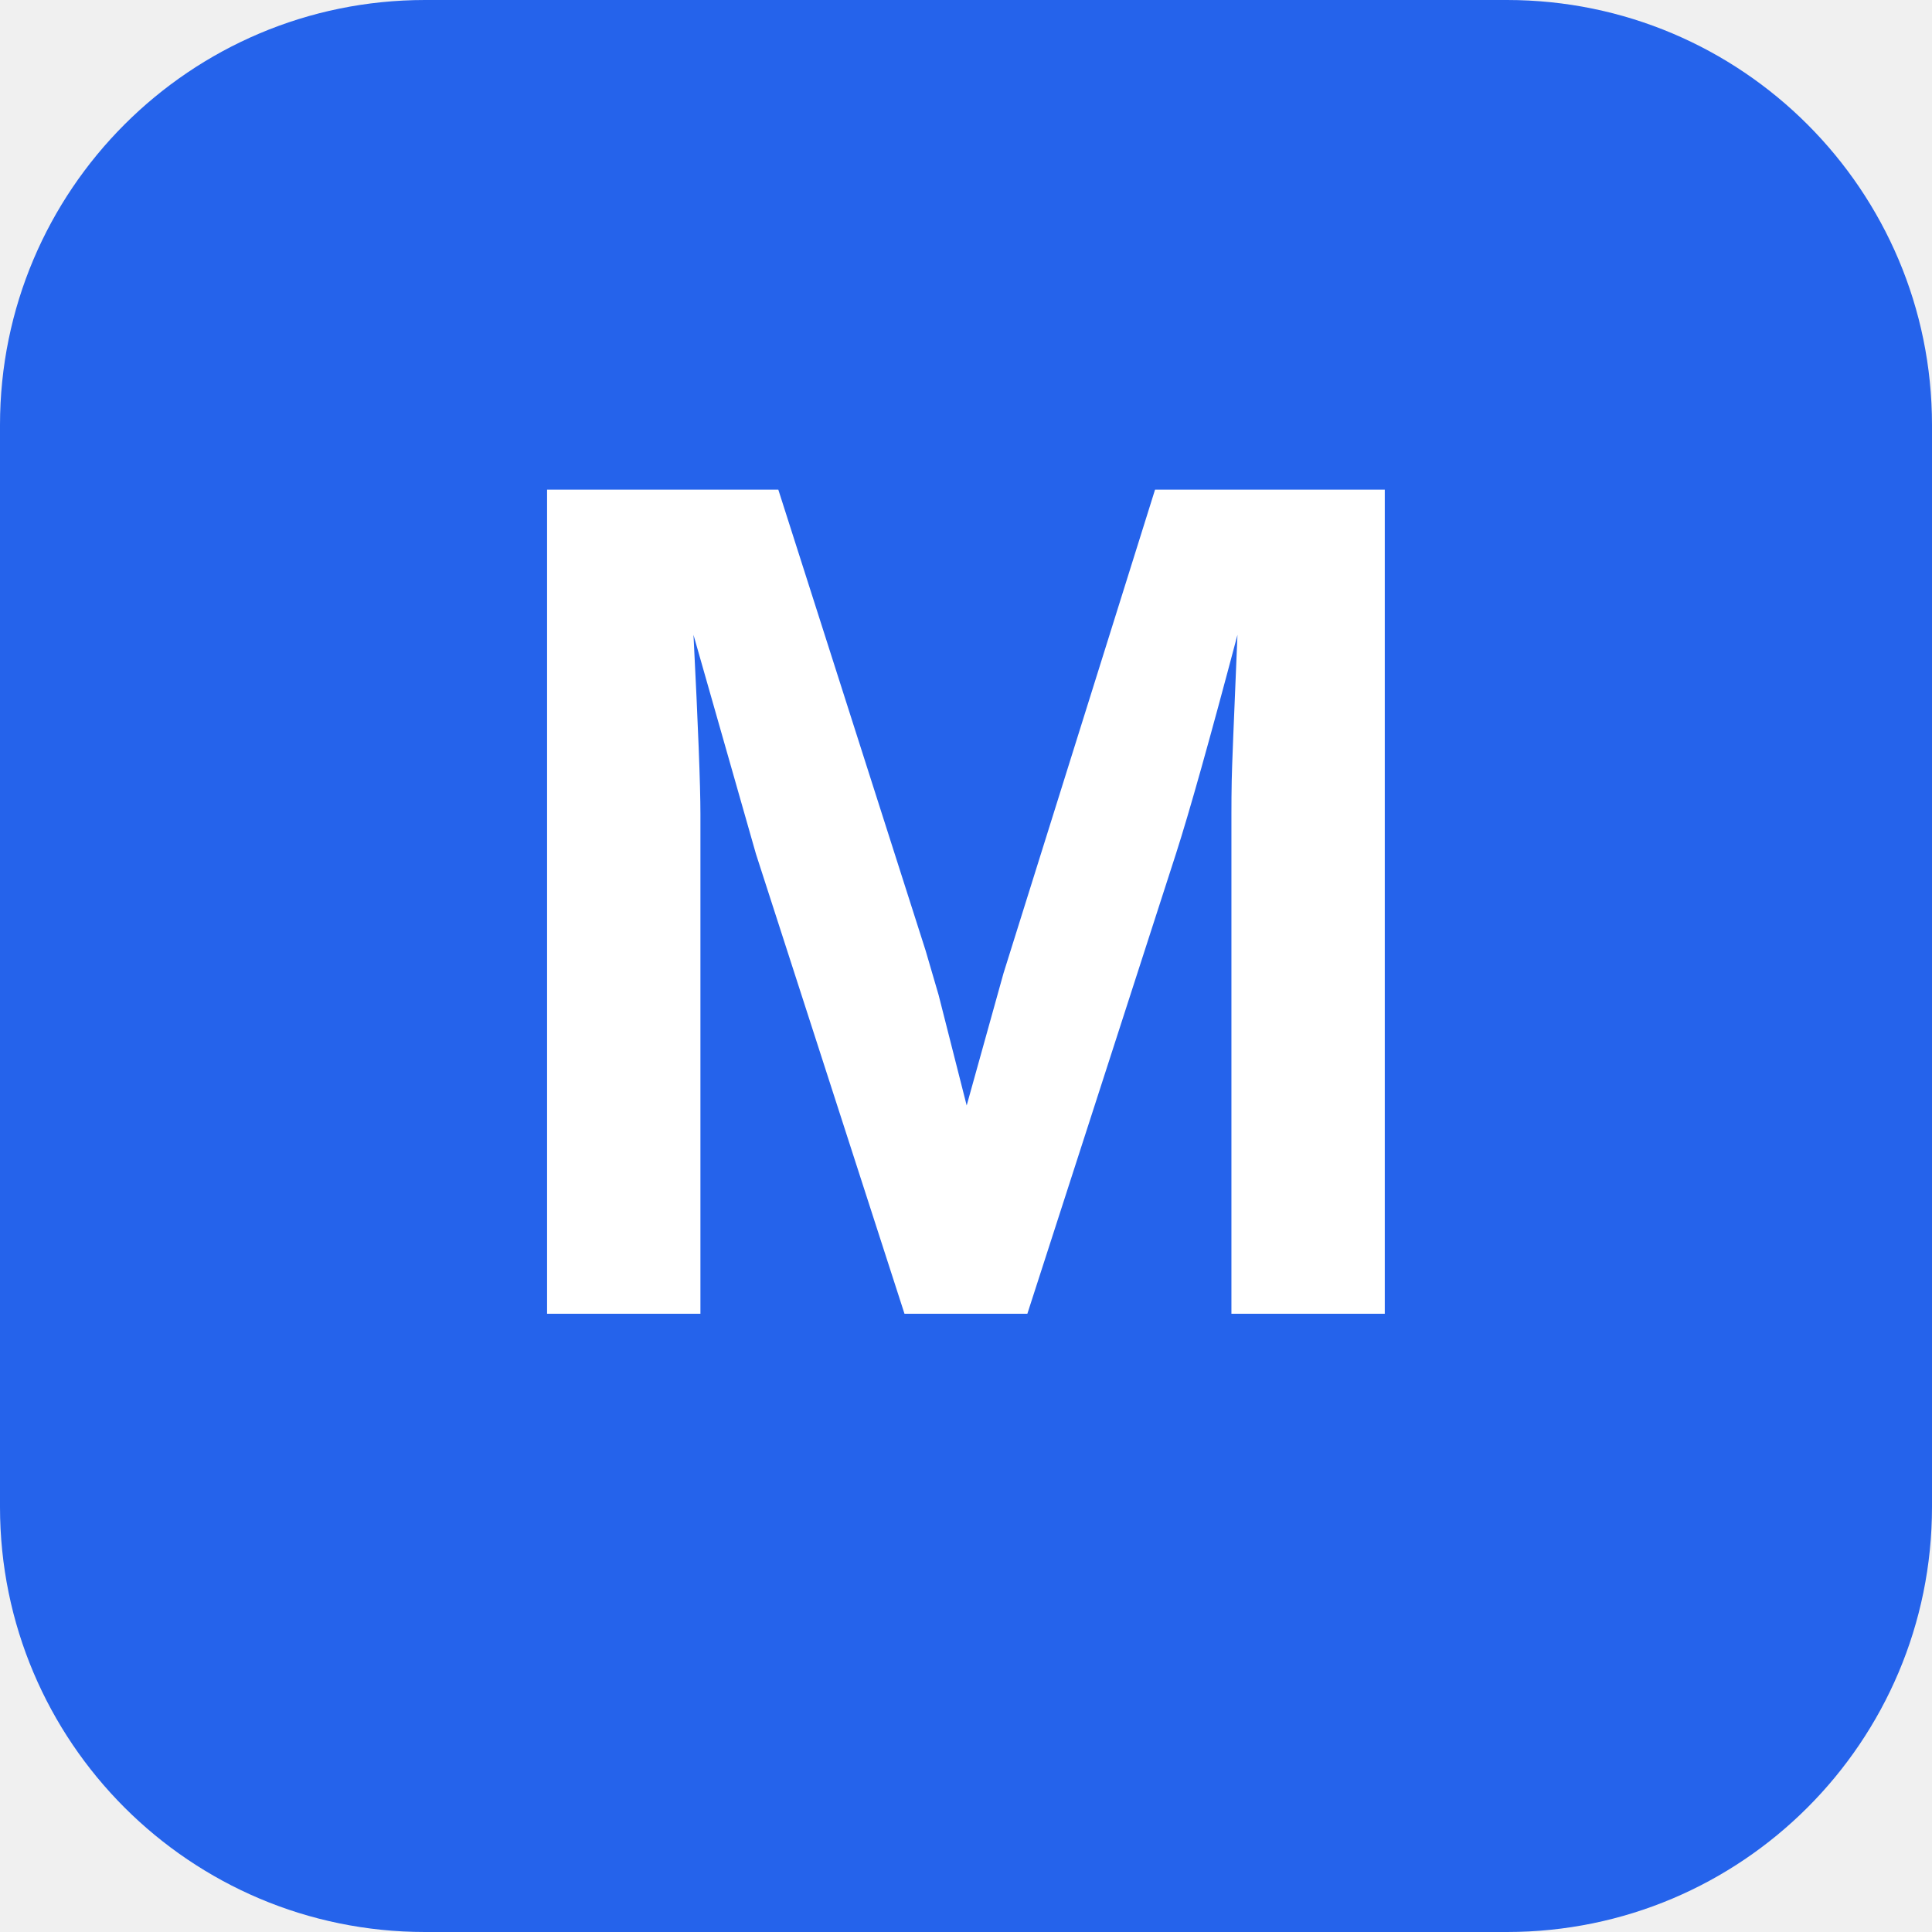
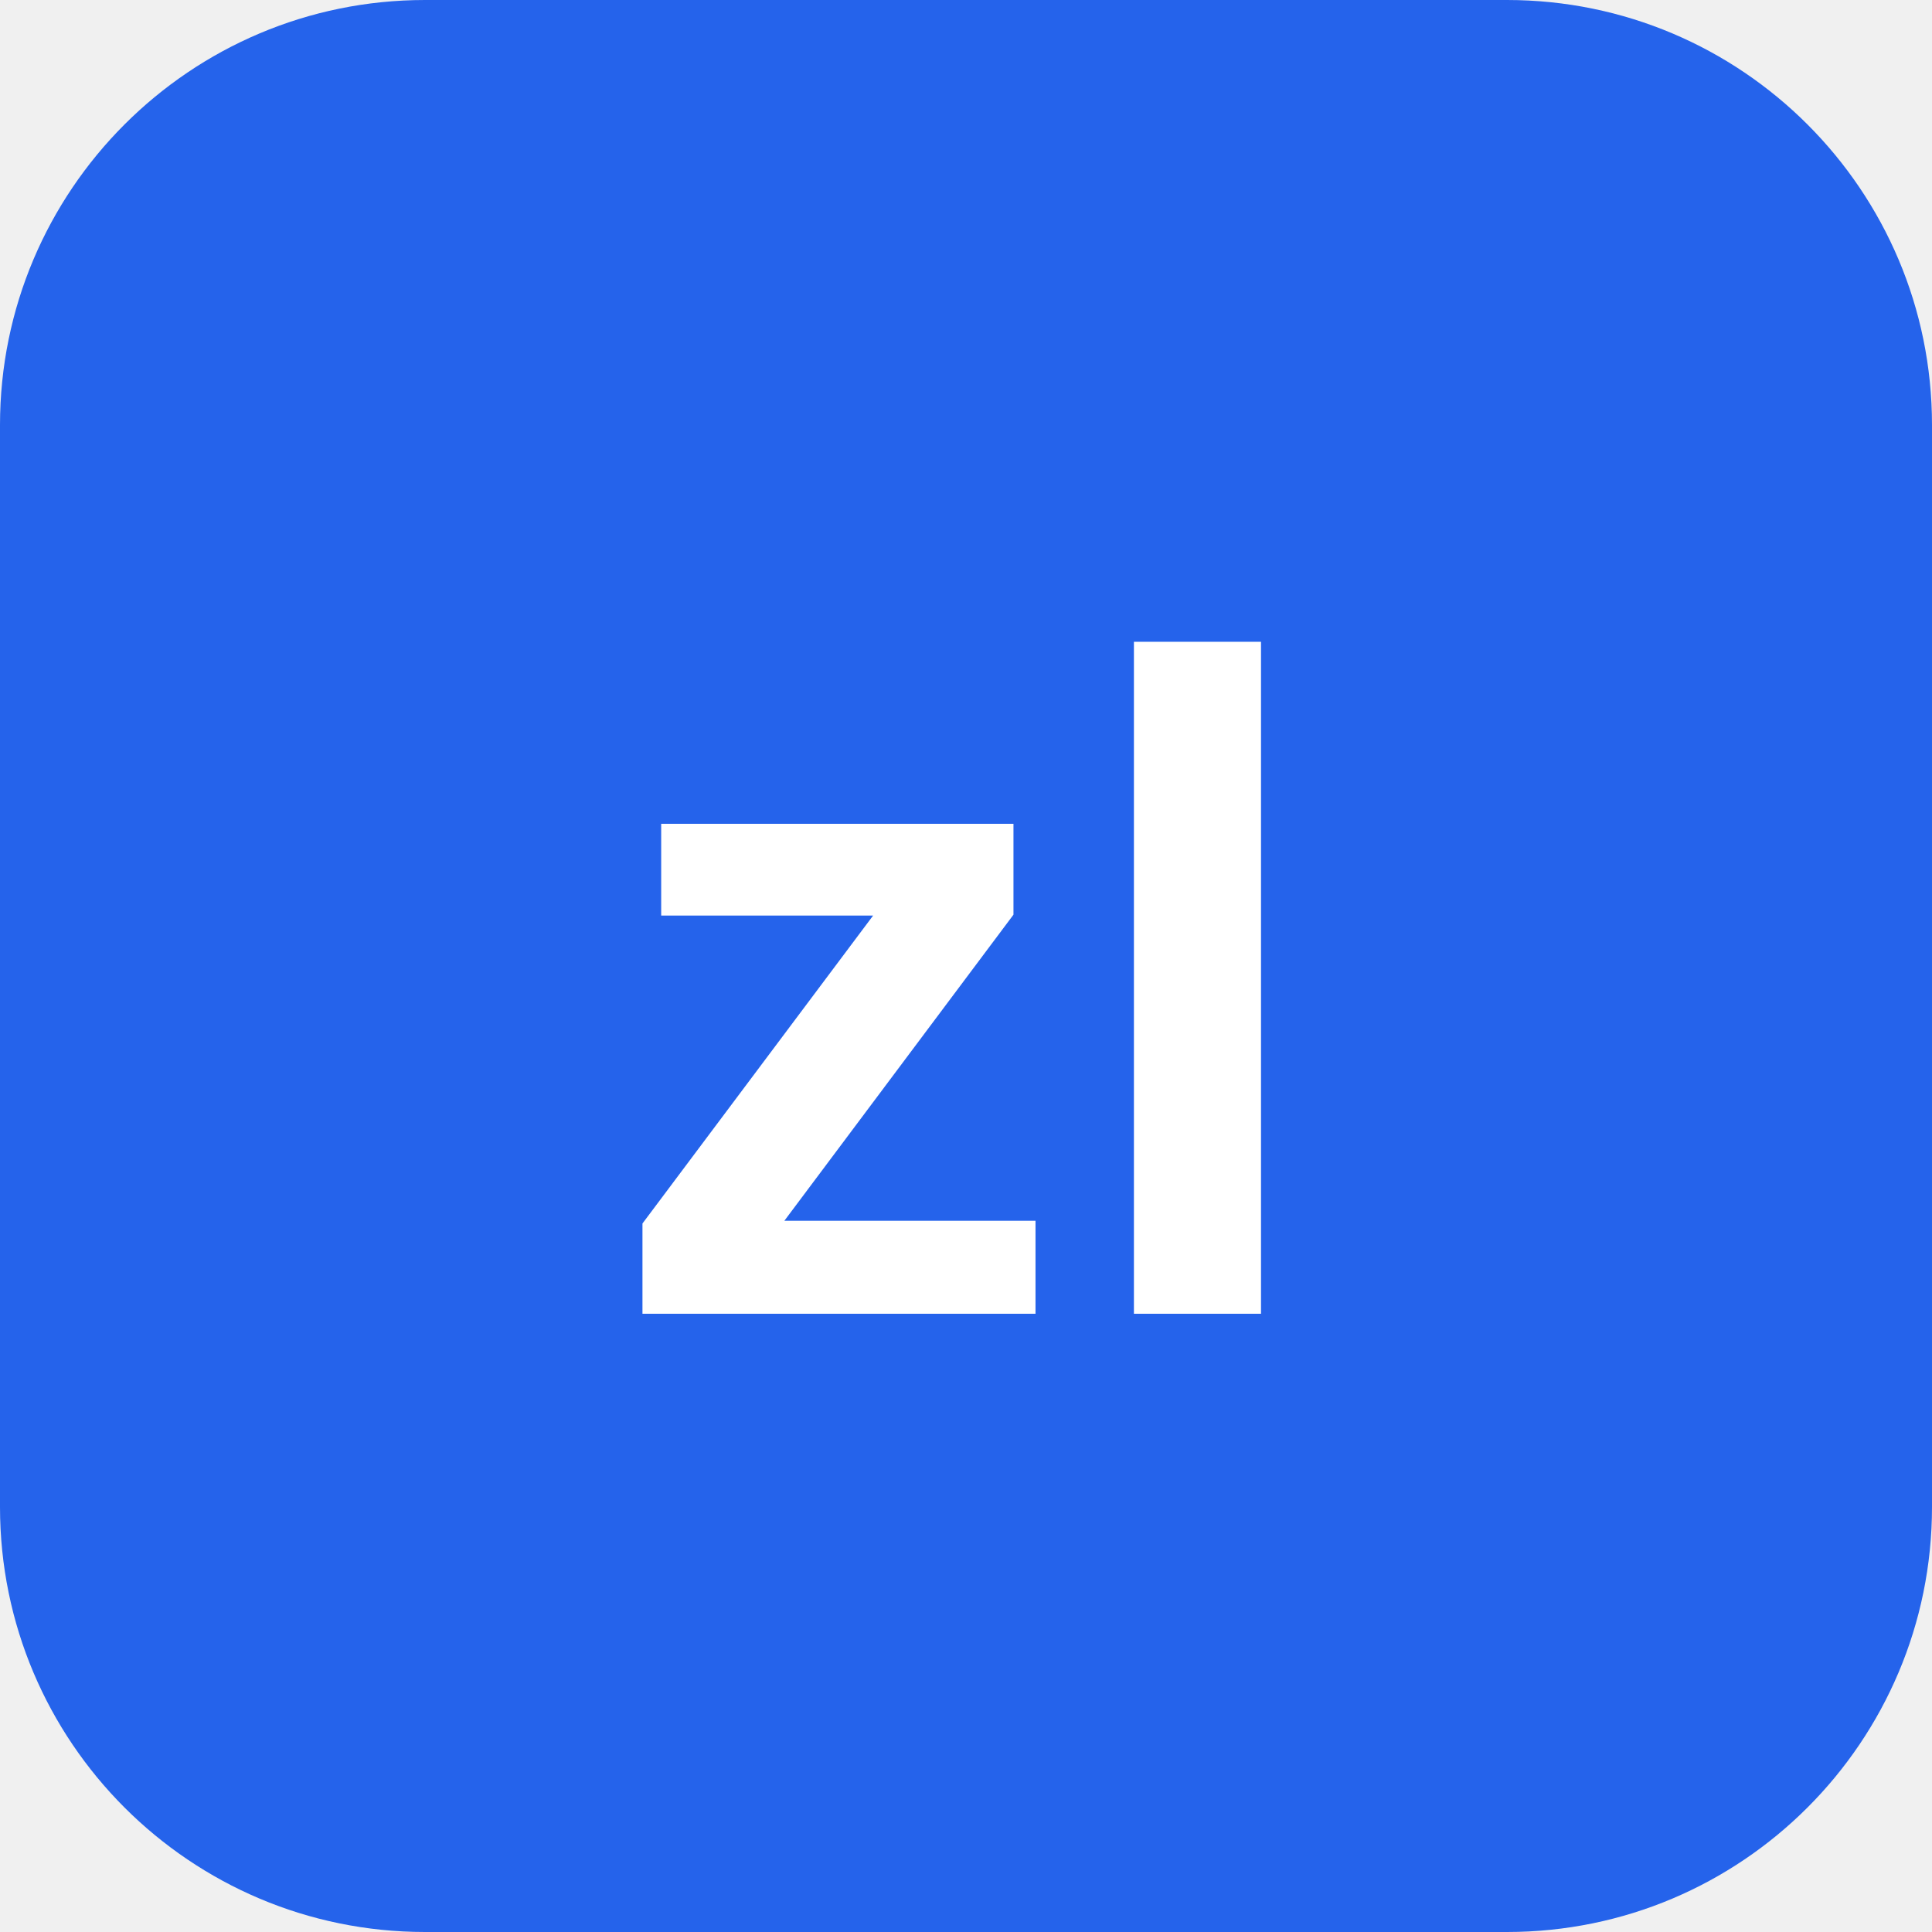
<svg xmlns="http://www.w3.org/2000/svg" viewBox="0 0 100 100">
  <rect width="100" height="100" rx="22" fill="#2563eb" />
-   <text x="50" y="68" font-family="Arial, Helvetica, sans-serif" font-size="62" font-weight="800" text-anchor="middle" fill="#ffffff">M</text>
+   <text x="50" y="68" font-family="Arial, Helvetica, sans-serif" font-size="48" font-weight="800" text-anchor="middle" fill="#ffffff">zl</text>
</svg>
